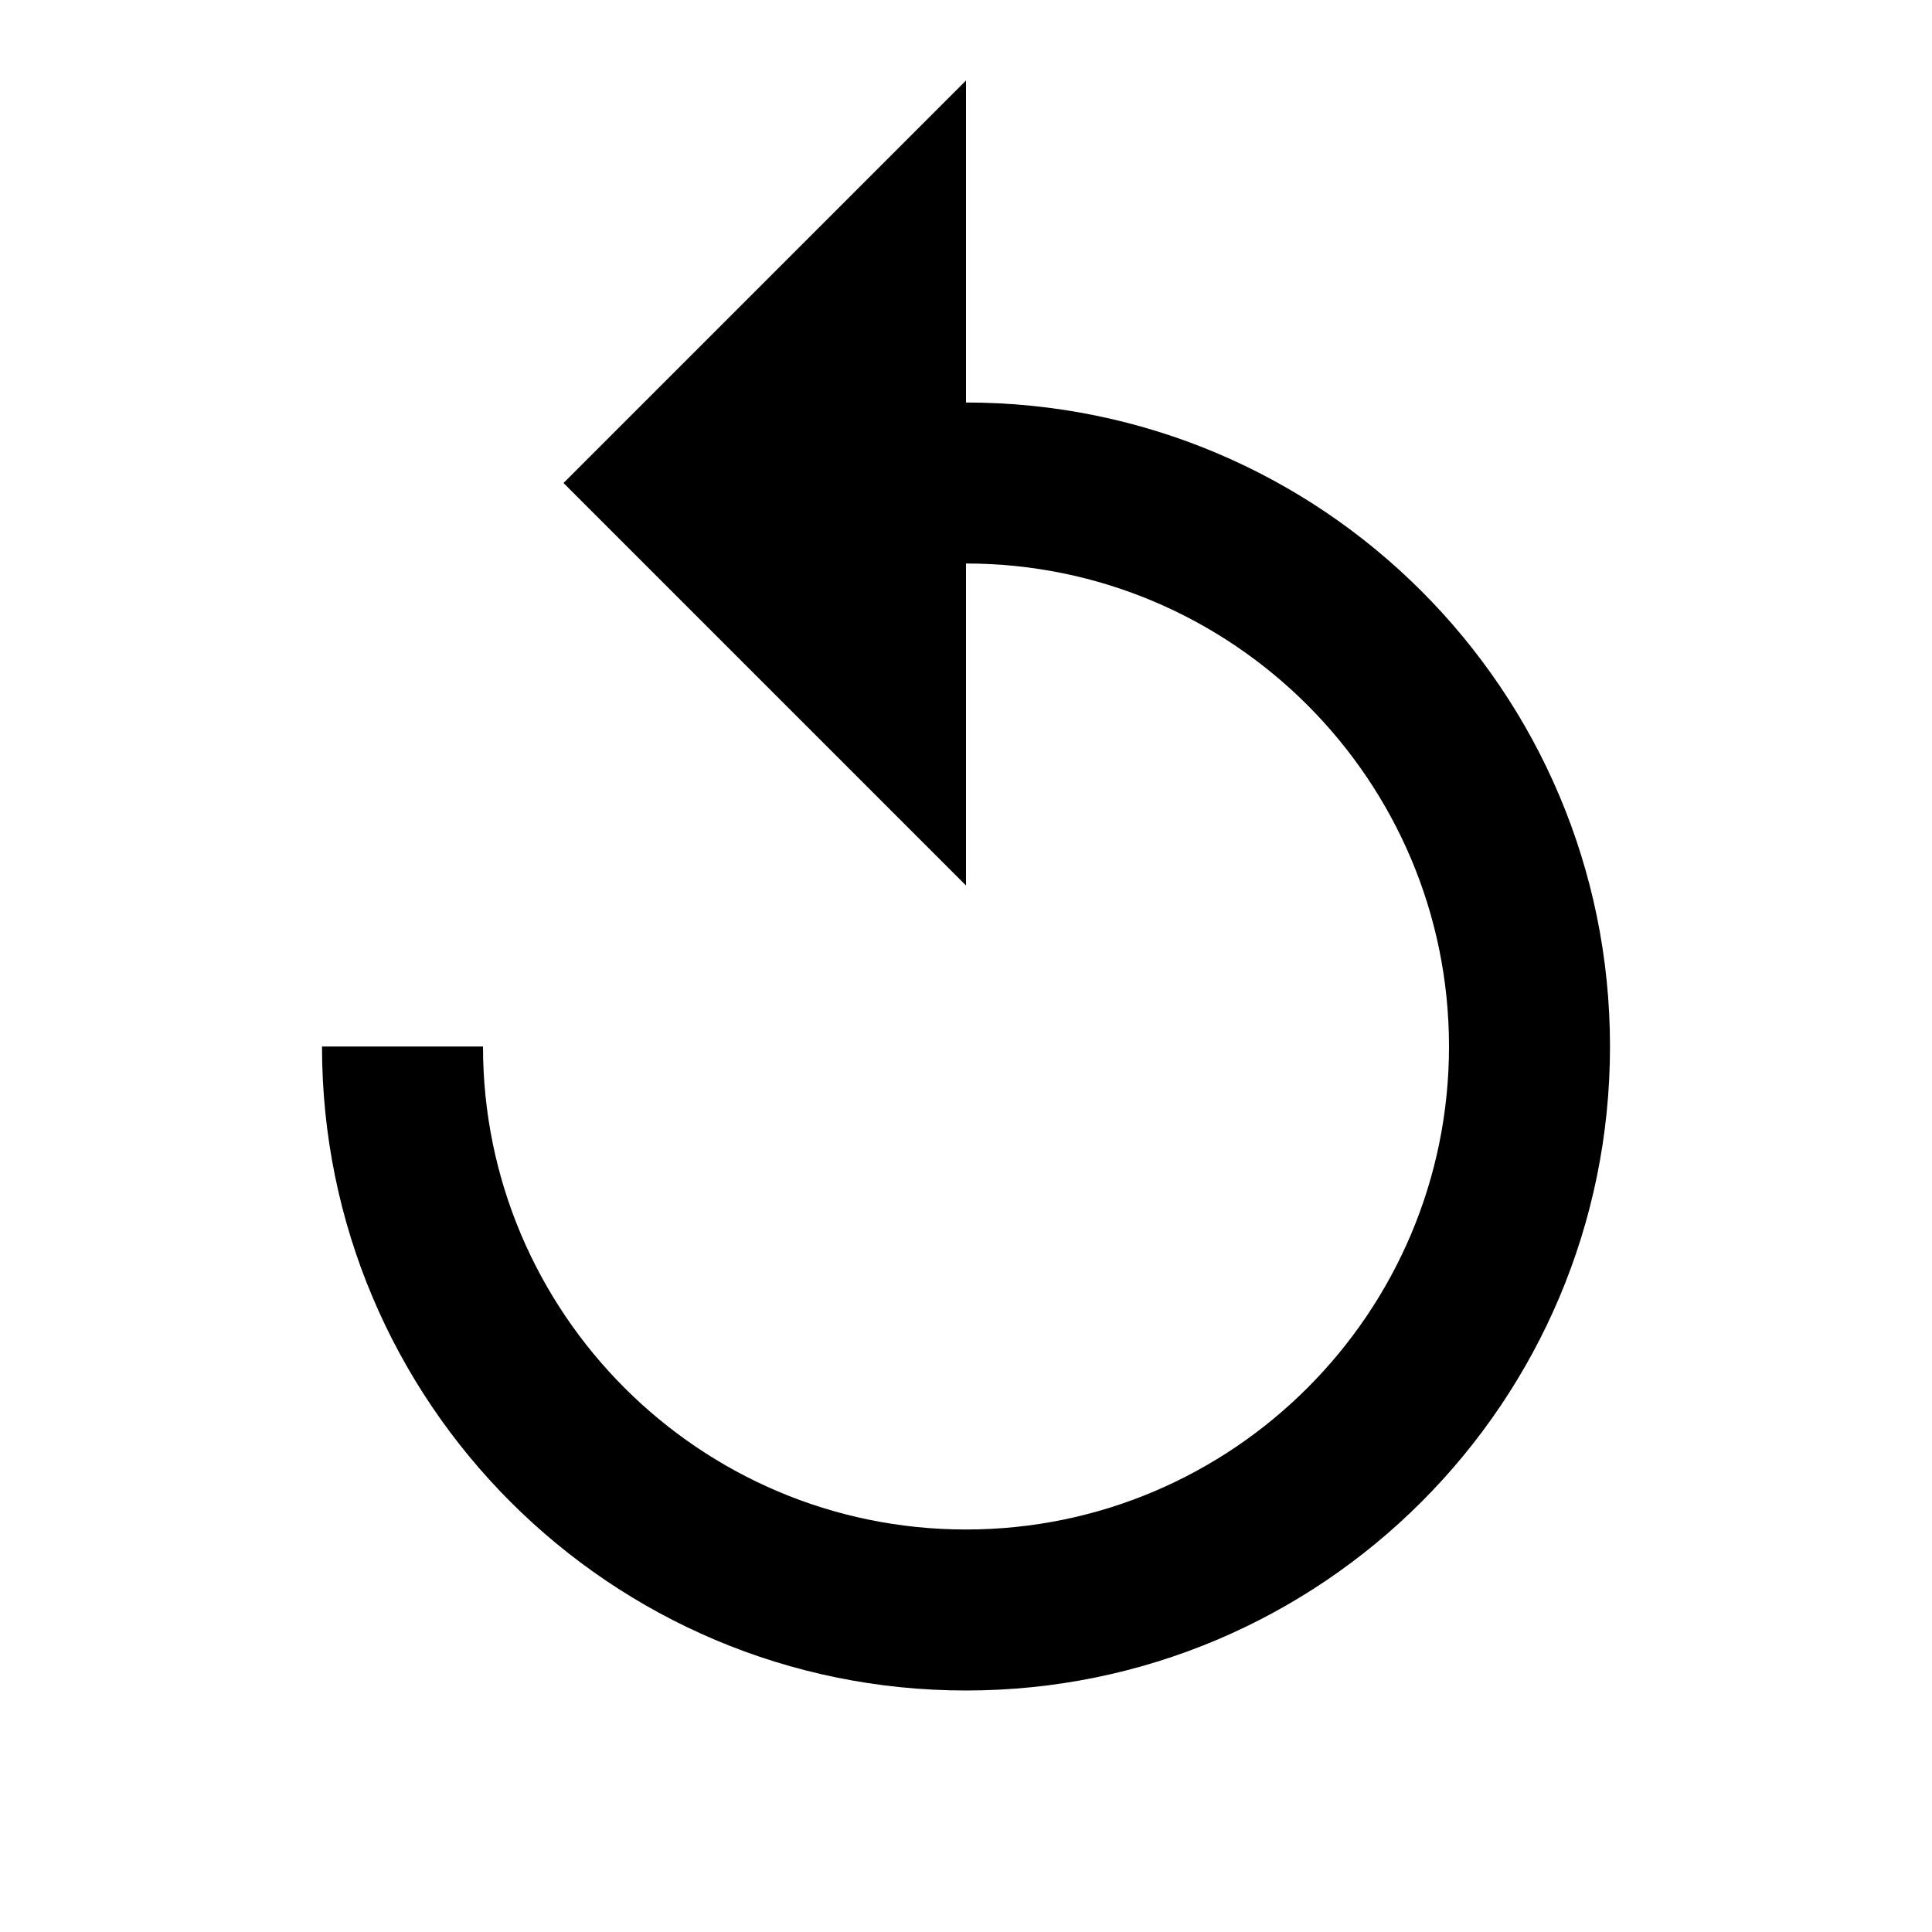
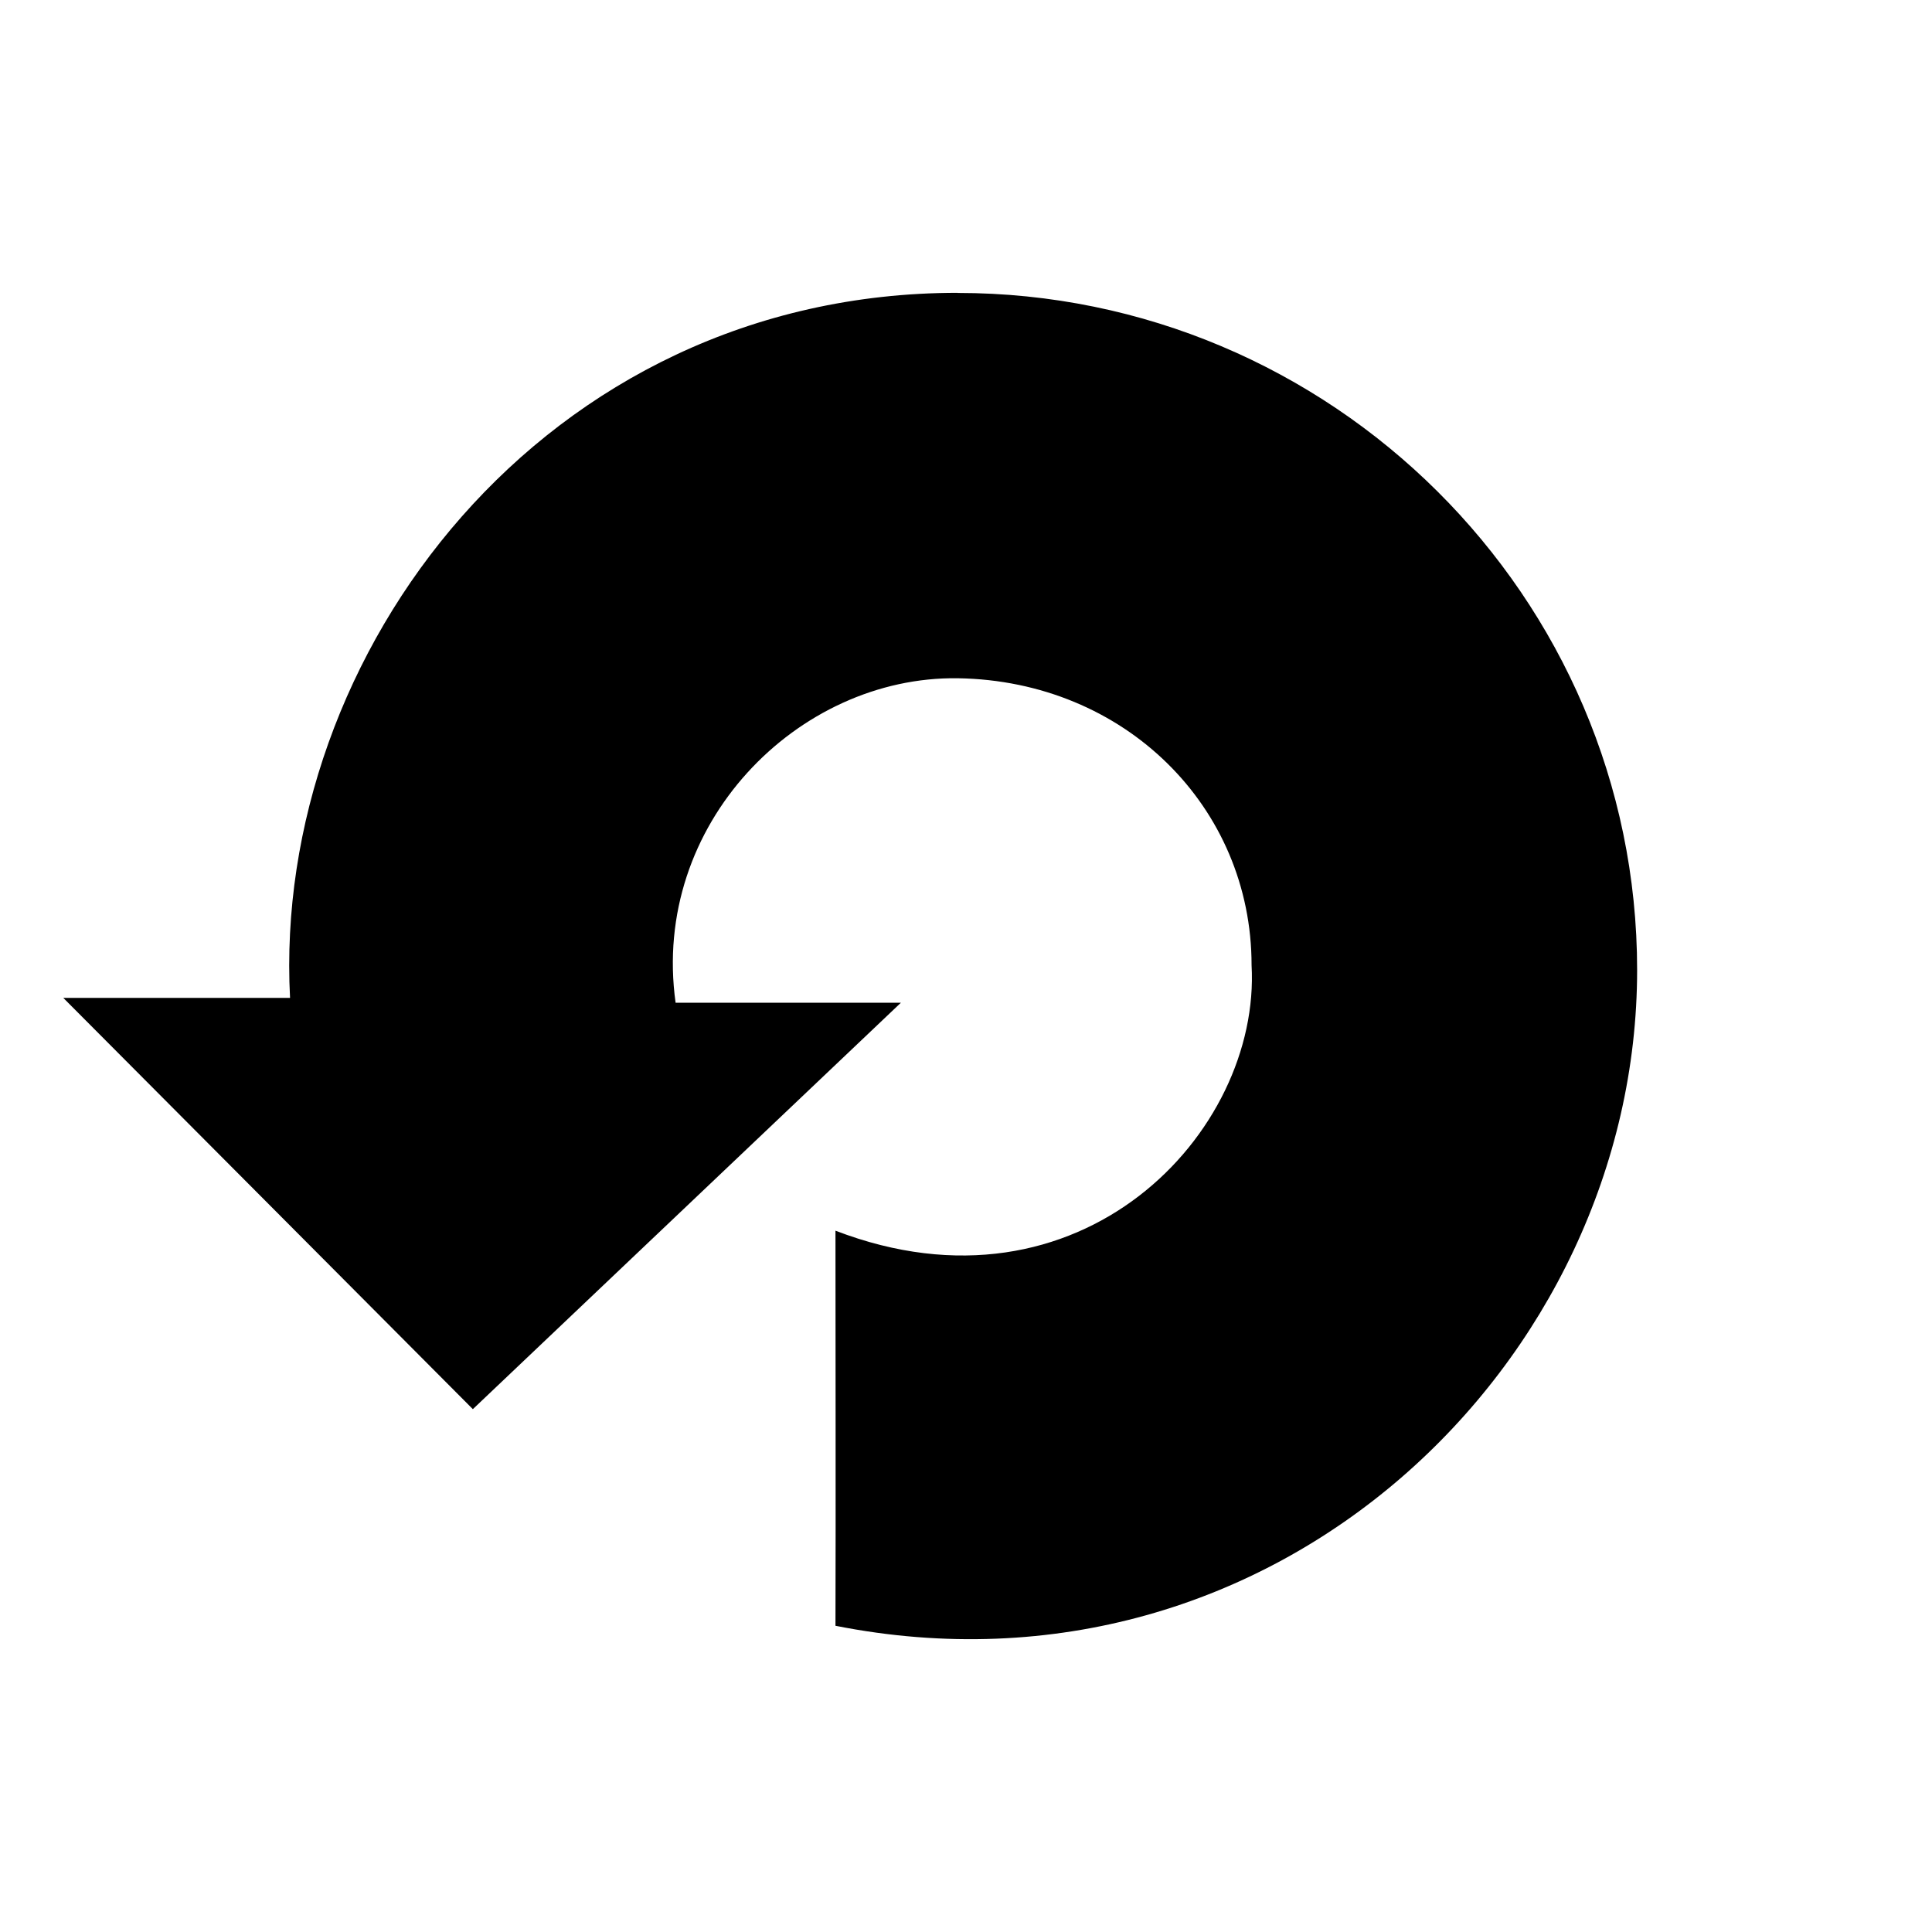
- <svg xmlns="http://www.w3.org/2000/svg" width="16" height="16" viewBox="0 0 24 24">
-   <path d="M0 0h24v24H0z" fill="none" />
-   <path d="M12 5V1L7 6l5 5V7c3.31 0 6 2.69 6 6s-2.69 6-6 6-6-2.69-6-6H4c0 4.42 3.58 8 8 8s8-3.58 8-8-3.58-8-8-8z" />
+ <svg xmlns="http://www.w3.org/2000/svg" width="16" height="16" version="1.1" viewbox="0 0 16 16">
+   <path d="m7.932 2.425c-3.432 0-5.679 2.995-5.53 5.839h-1.878l3.392 3.406 3.545-3.366h-1.866c-0.206-1.477 1.011-2.706 2.337-2.687 1.386 0.021 2.433 1.069 2.433 2.376 0.078 1.385-1.416 2.979-3.446 2.199 0 1.069 0.003 2.212 0 3.272 3.641 0.721 6.639-2.181 6.639-5.431 0-3.096-2.537-5.607-5.627-5.607z" />
</svg>
